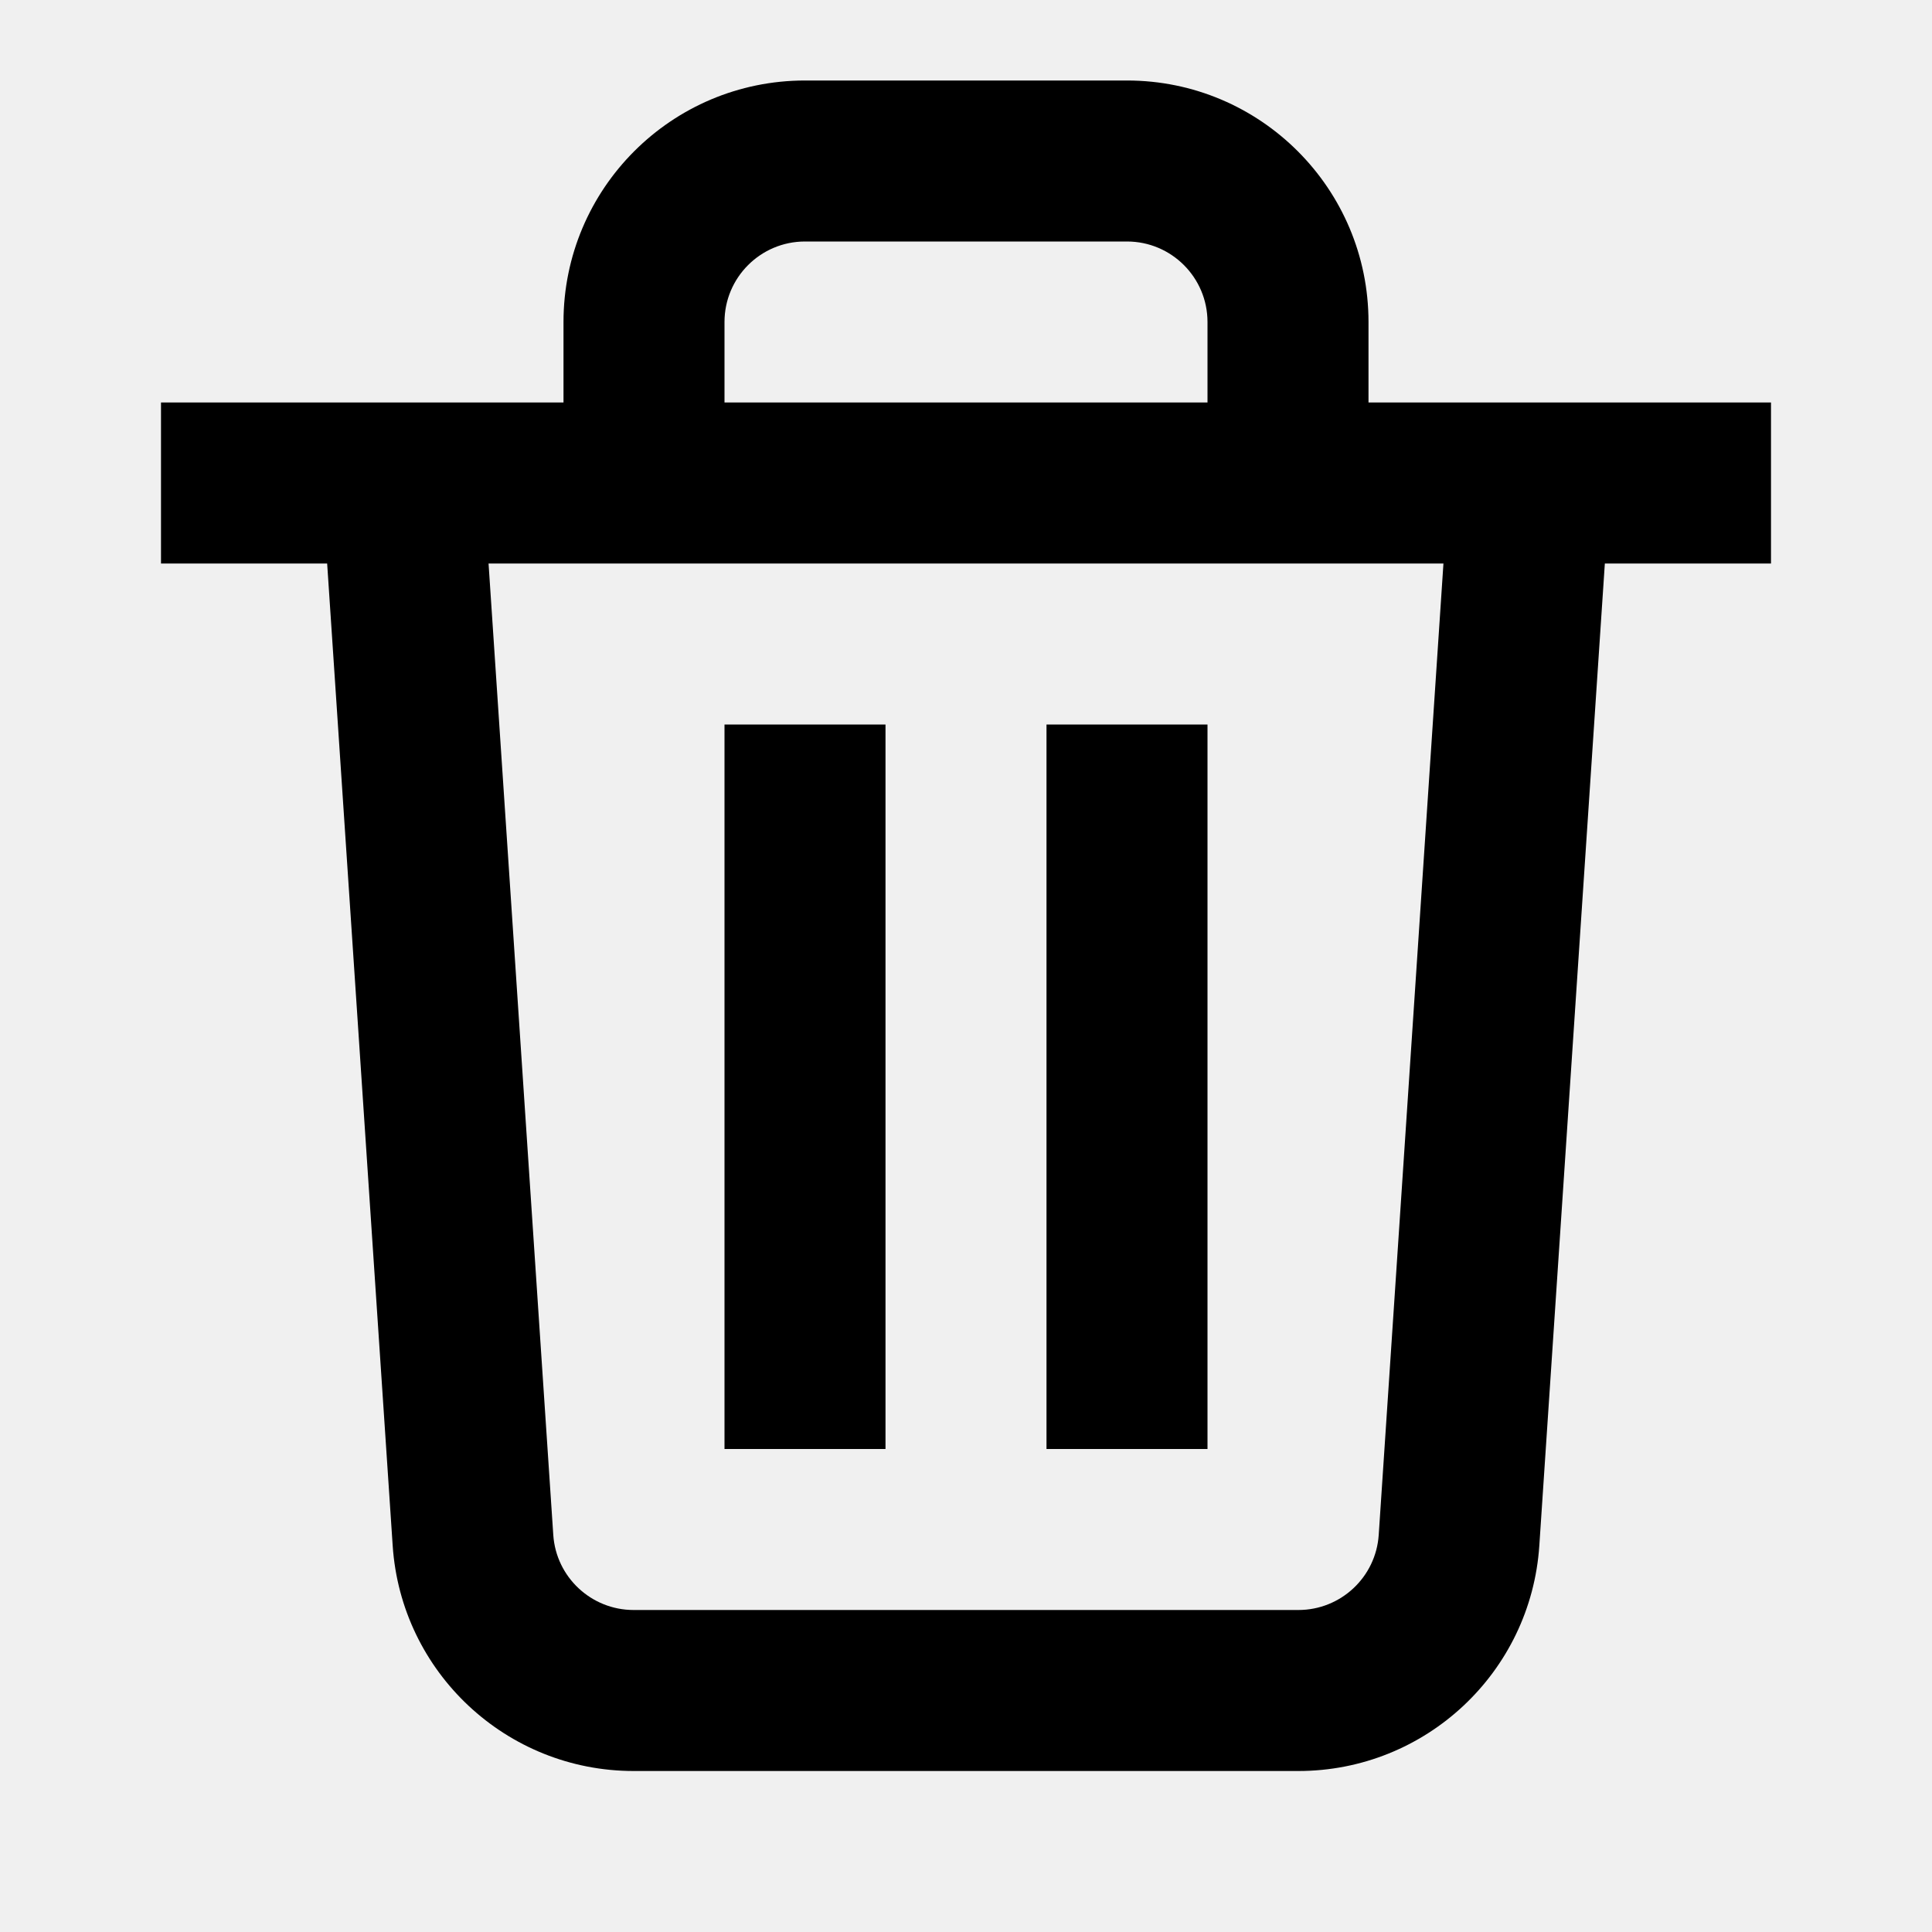
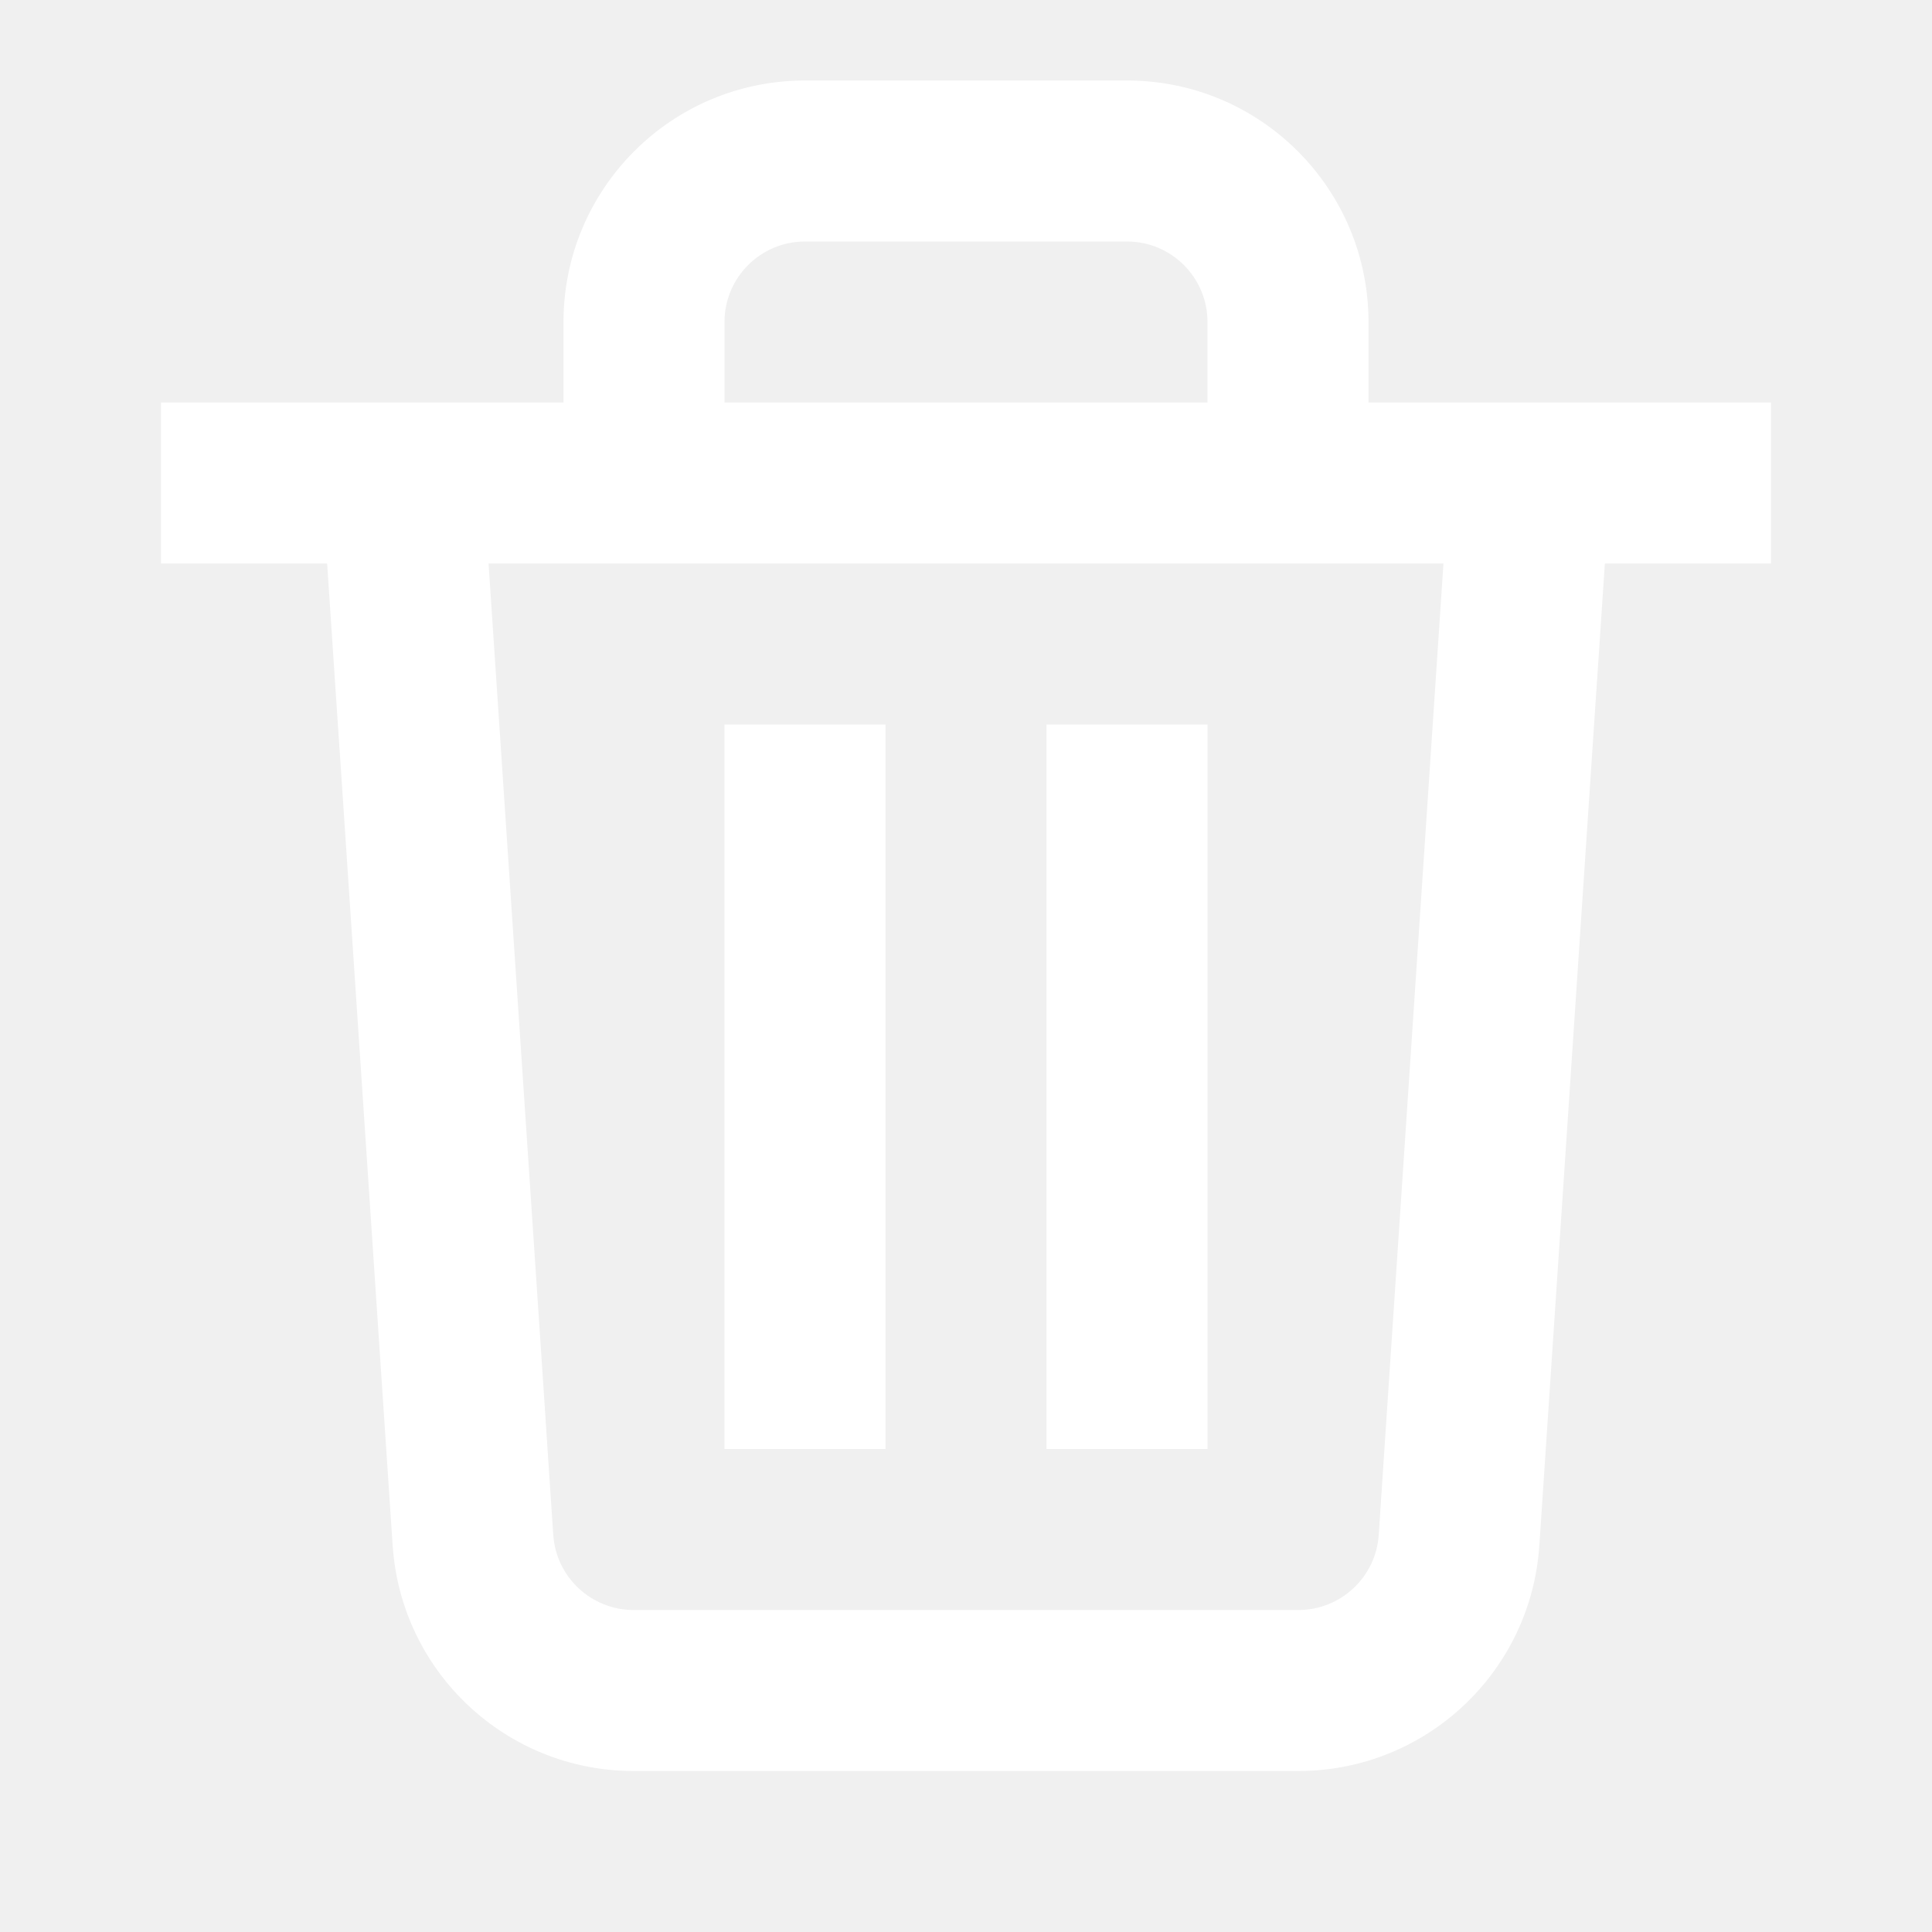
- <svg xmlns="http://www.w3.org/2000/svg" width="24" height="24" viewBox="0 0 24 24" fill="none">
-   <path fill-rule="evenodd" clip-rule="evenodd" d="M10 3C9.448 3 9 3.448 9 4V5H15V4C15 3.448 14.552 3 14 3H10ZM17 5V4C17 2.343 15.657 1 14 1H10C8.343 1 7 2.343 7 4V5H3.931H2V7H4.064L4.878 19.2C4.983 20.775 6.292 22 7.871 22H16.129C17.708 22 19.017 20.775 19.122 19.2L19.936 7H22V5H20.069H17ZM17.931 7H6.069L6.873 19.067C6.908 19.592 7.345 20 7.871 20H16.129C16.655 20 17.092 19.592 17.127 19.067L17.931 7ZM9 18V9H11V18H9ZM13 18V9H15V18H13Z" fill="black" />
+ <svg xmlns="http://www.w3.org/2000/svg" width="24" height="24" viewBox="0 0 24 24" fill="white">
+   <path fill-rule="evenodd" clip-rule="evenodd" d="M10 3C9.448 3 9 3.448 9 4V5H15V4C15 3.448 14.552 3 14 3H10ZM17 5V4C17 2.343 15.657 1 14 1H10C8.343 1 7 2.343 7 4V5H3.931H2V7H4.064L4.878 19.2C4.983 20.775 6.292 22 7.871 22H16.129C17.708 22 19.017 20.775 19.122 19.2L19.936 7H22V5H20.069H17ZM17.931 7H6.069L6.873 19.067C6.908 19.592 7.345 20 7.871 20H16.129C16.655 20 17.092 19.592 17.127 19.067L17.931 7ZM9 18V9H11V18H9ZM13 18V9H15V18H13Z" />
</svg>
